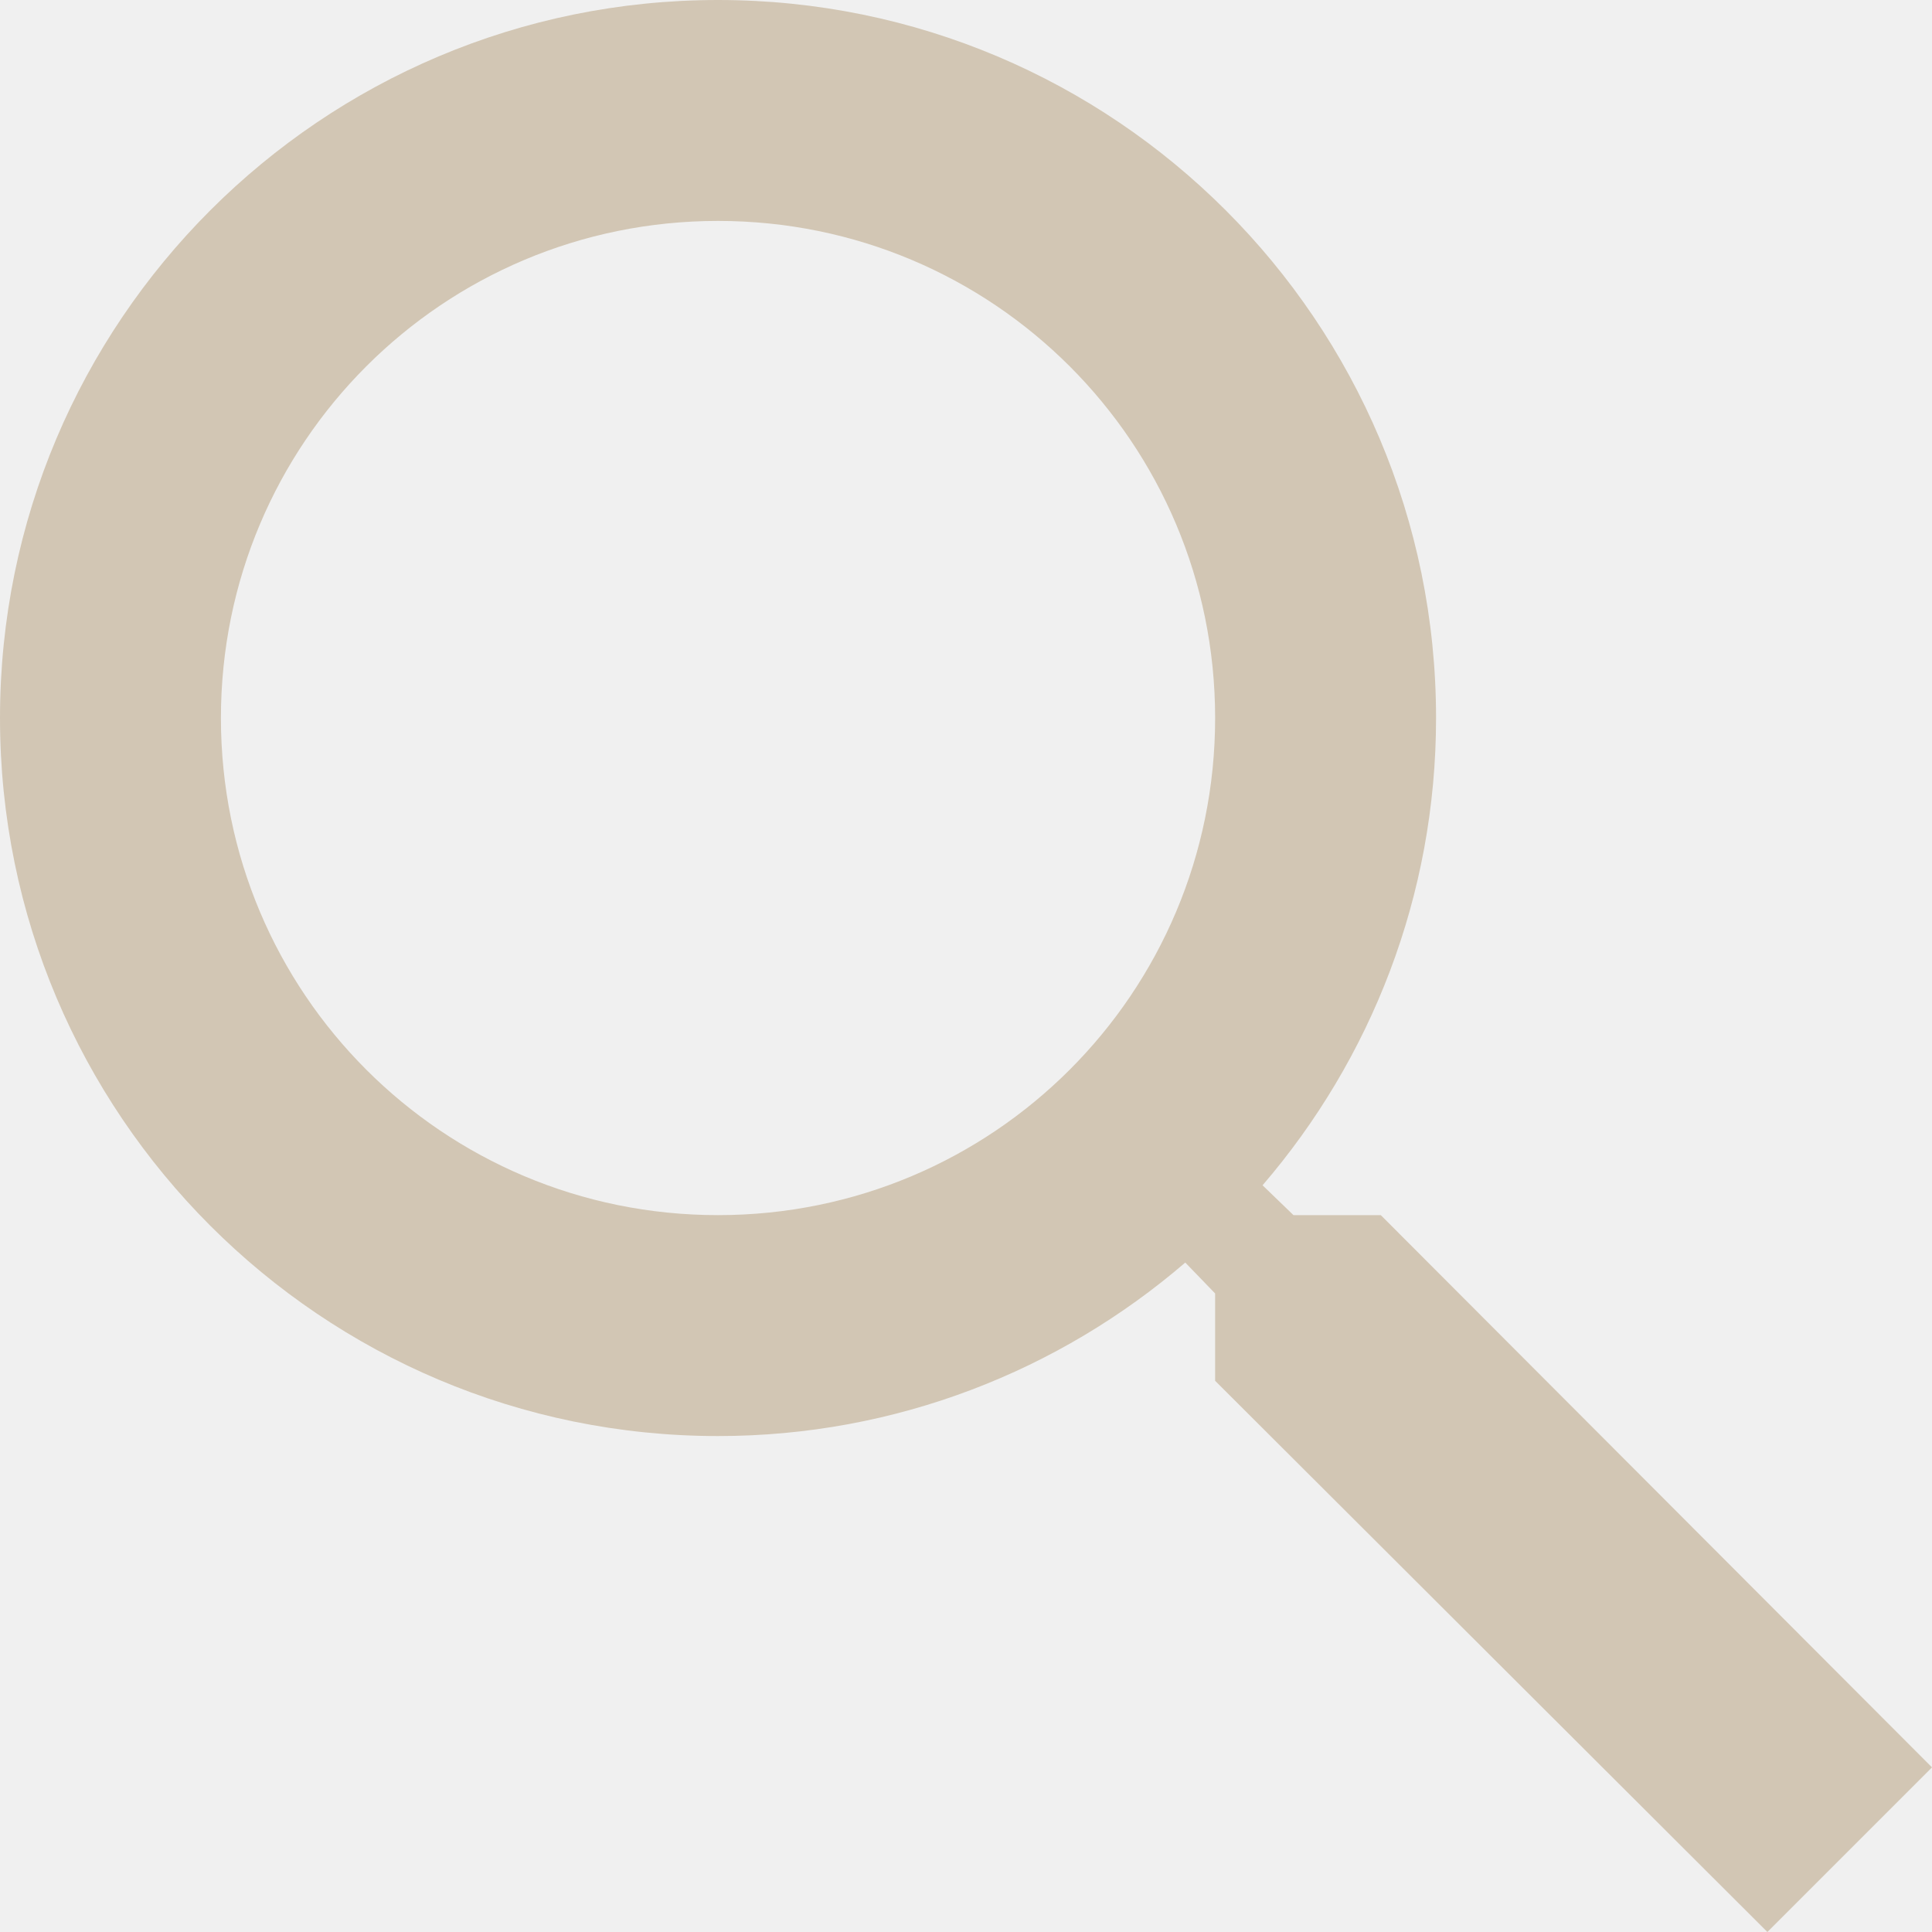
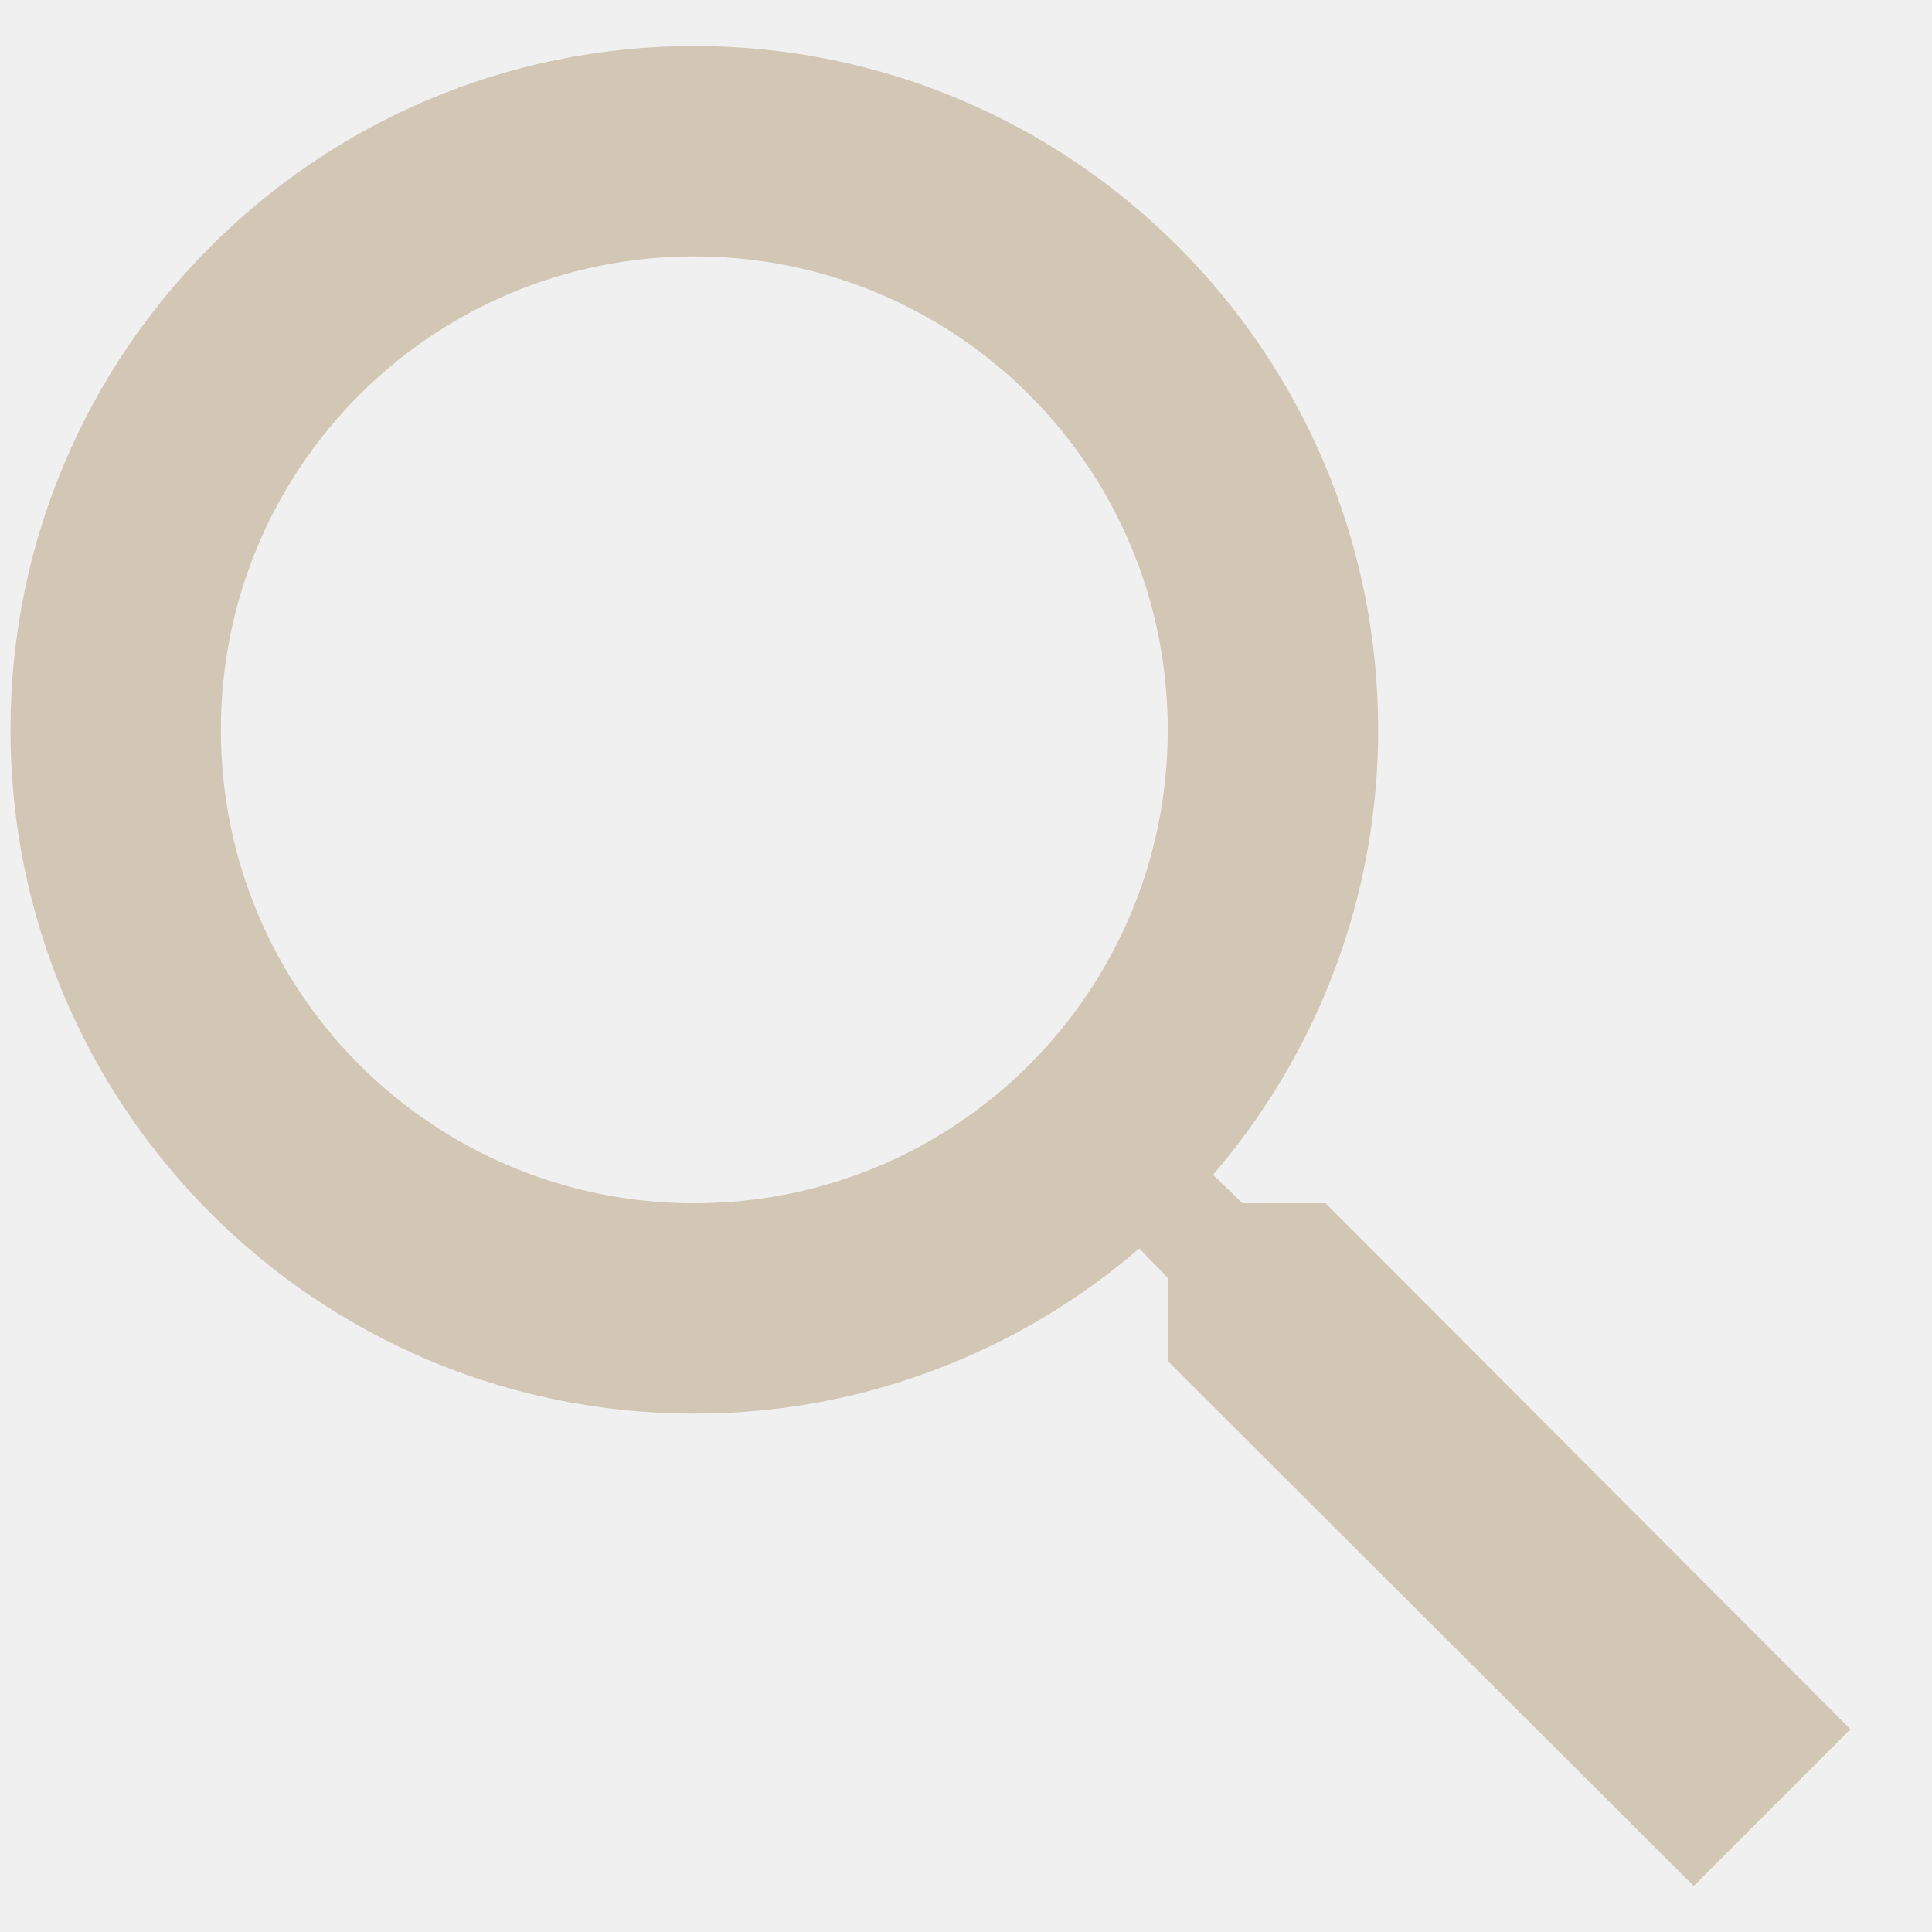
- <svg xmlns="http://www.w3.org/2000/svg" width="20" height="20" viewBox="0 0 20 20" fill="none">
+ <svg xmlns="http://www.w3.org/2000/svg" width="21" height="21" viewBox="0 0 21 21" fill="none">
  <g clip-path="url(#clip0)">
-     <path d="M14.294 12.579H13.39L13.07 12.27C14.191 10.966 14.866 9.274 14.866 7.433C14.866 3.328 11.538 0 7.433 0C3.328 0 0 3.328 0 7.433C0 11.538 3.328 14.866 7.433 14.866C9.274 14.866 10.966 14.191 12.27 13.07L12.579 13.39V14.294L18.296 20L20 18.296L14.294 12.579ZM7.433 12.579C4.585 12.579 2.287 10.28 2.287 7.433C2.287 4.585 4.585 2.287 7.433 2.287C10.28 2.287 12.579 4.585 12.579 7.433C12.579 10.28 10.28 12.579 7.433 12.579Z" fill="#D2C6B4" />
+     <path d="M14.408 13.079H13.505L13.185 12.77C14.305 11.466 14.98 9.774 14.98 7.933C14.98 3.828 11.652 0.5 7.547 0.5C3.442 0.5 0.114 3.828 0.114 7.933C0.114 12.038 3.442 15.366 7.547 15.366C9.388 15.366 11.081 14.691 12.384 13.57L12.693 13.89V14.794L18.41 20.5L20.114 18.796L14.408 13.079ZM7.547 13.079C4.7 13.079 2.401 10.78 2.401 7.933C2.401 5.085 4.7 2.787 7.547 2.787C10.394 2.787 12.693 5.085 12.693 7.933C12.693 10.78 10.394 13.079 7.547 13.079Z" fill="#D2C6B4" />
  </g>
  <defs>
    <clipPath id="clip0">
-       <rect width="20" height="20" fill="white" />
+       <rect width="20" height="20" fill="white" transform="translate(0.114258 0.5)" />
    </clipPath>
  </defs>
</svg>
